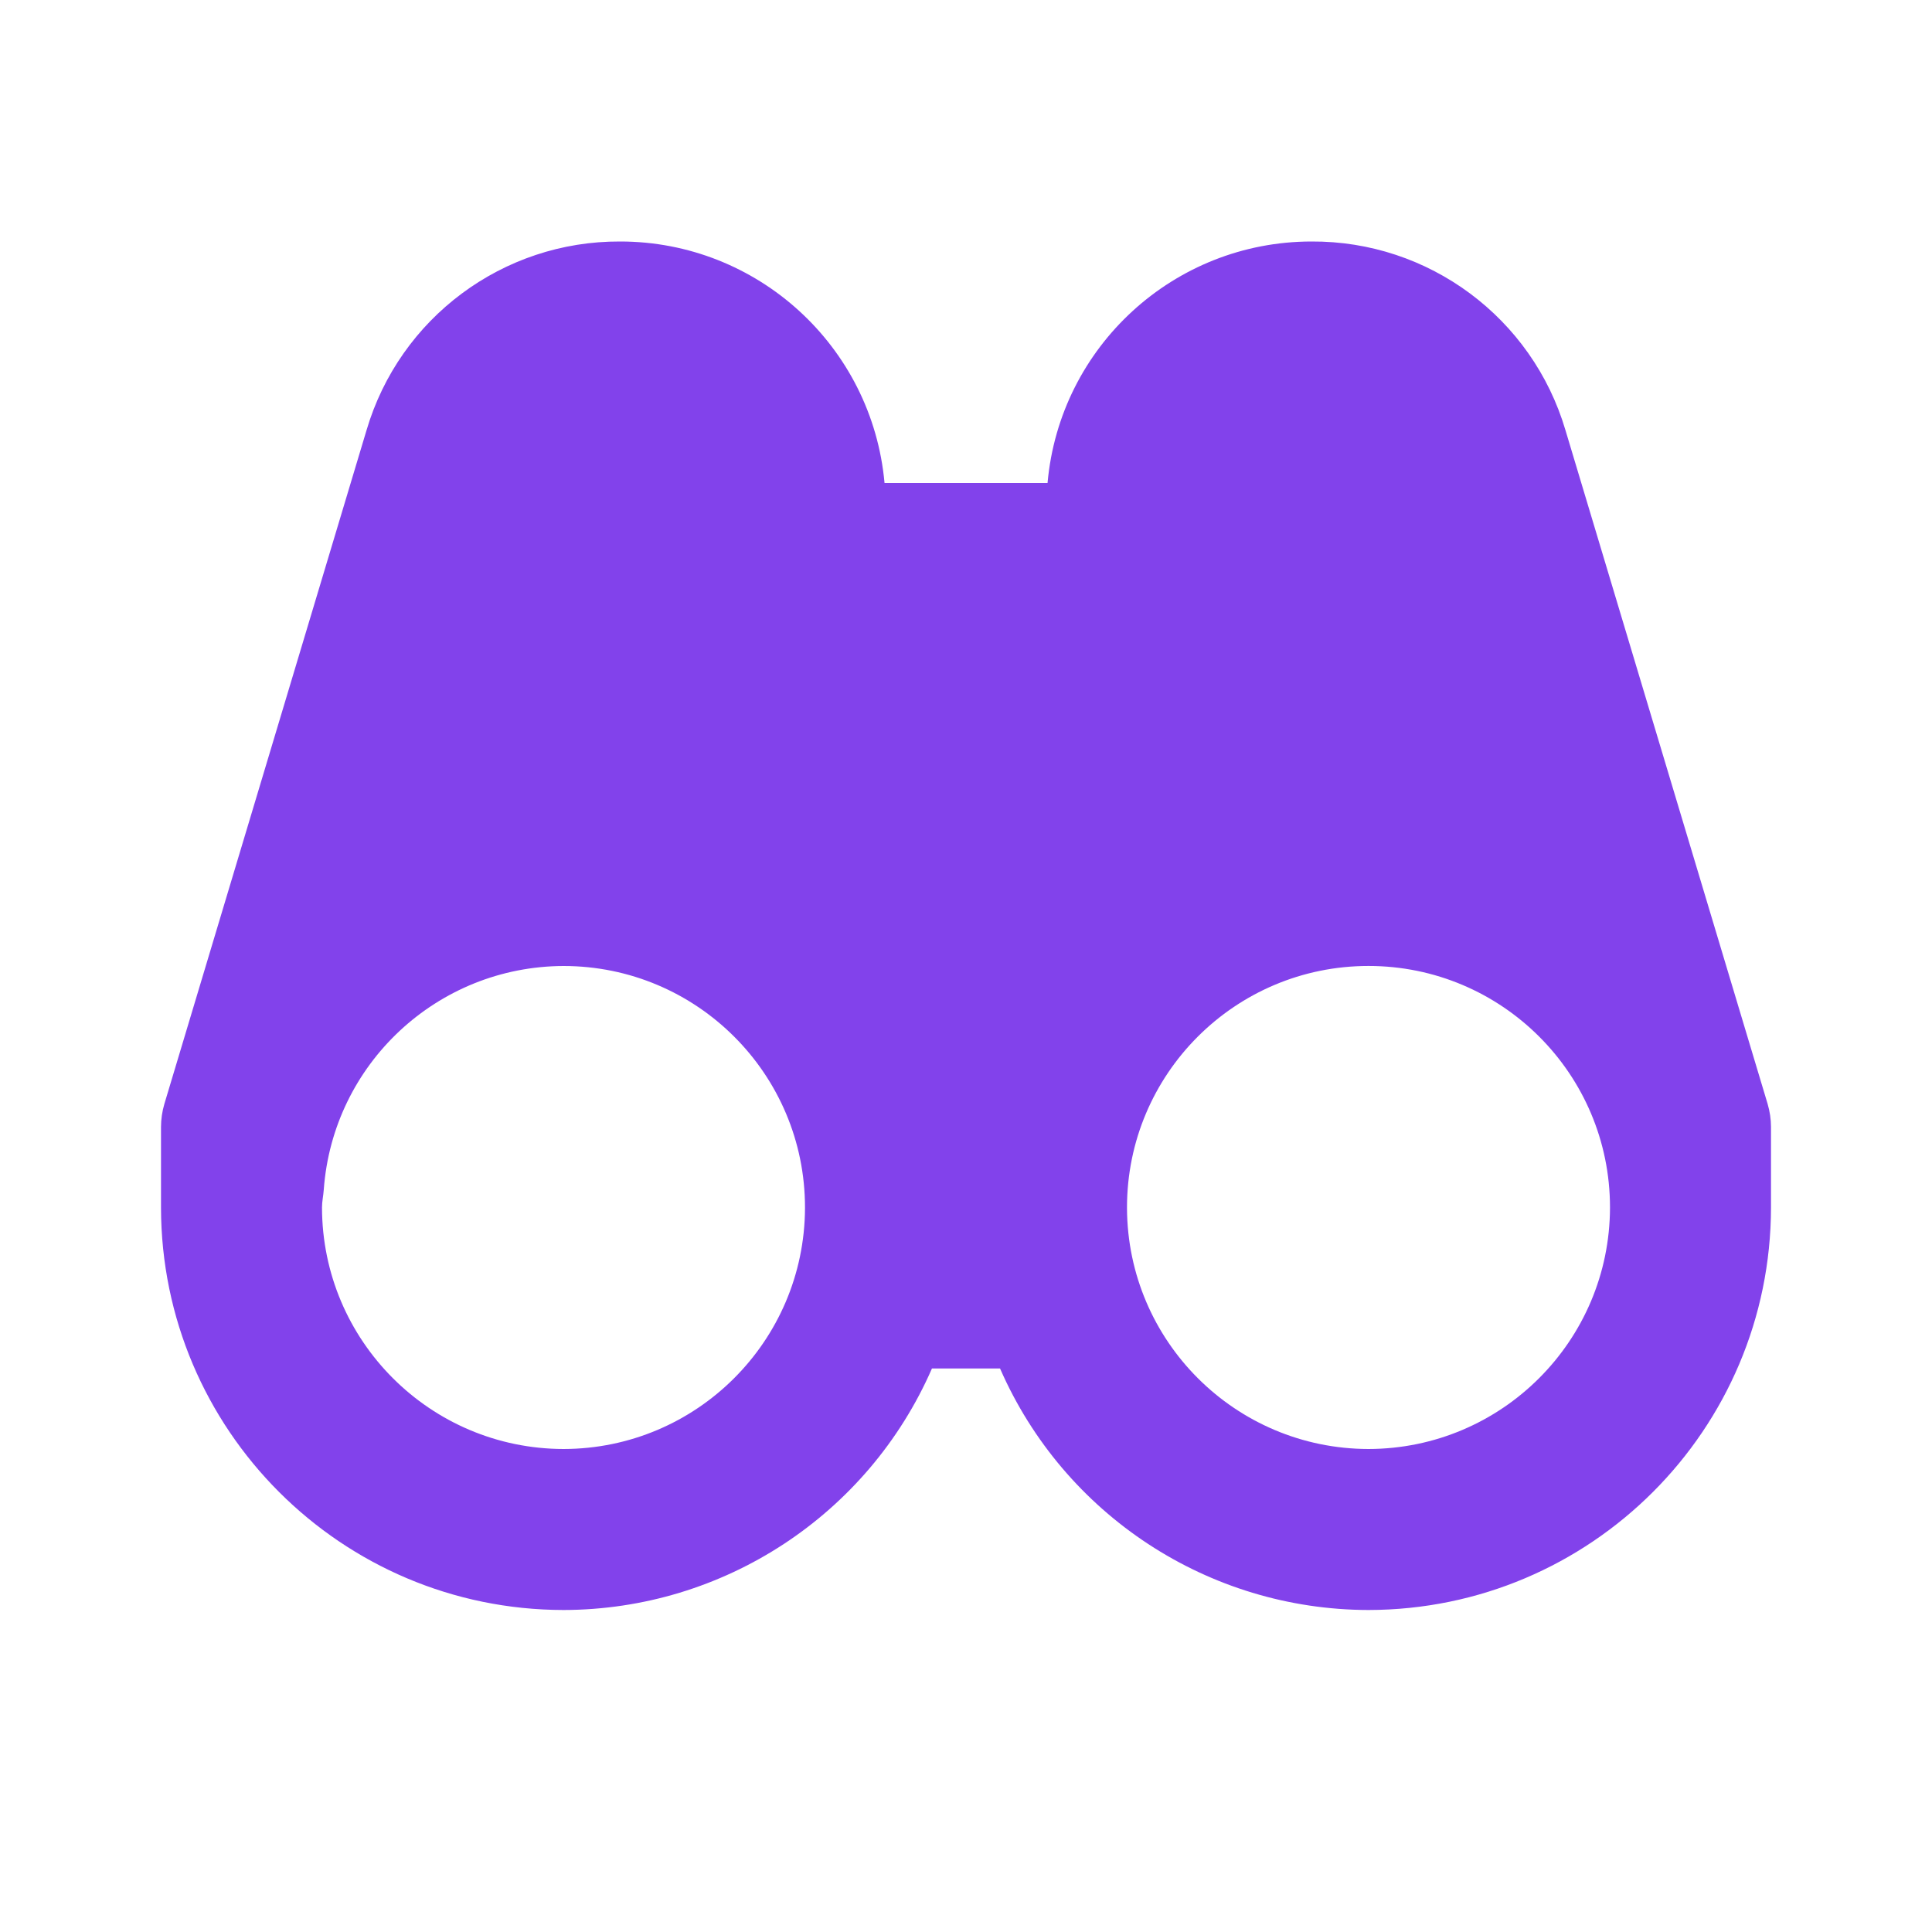
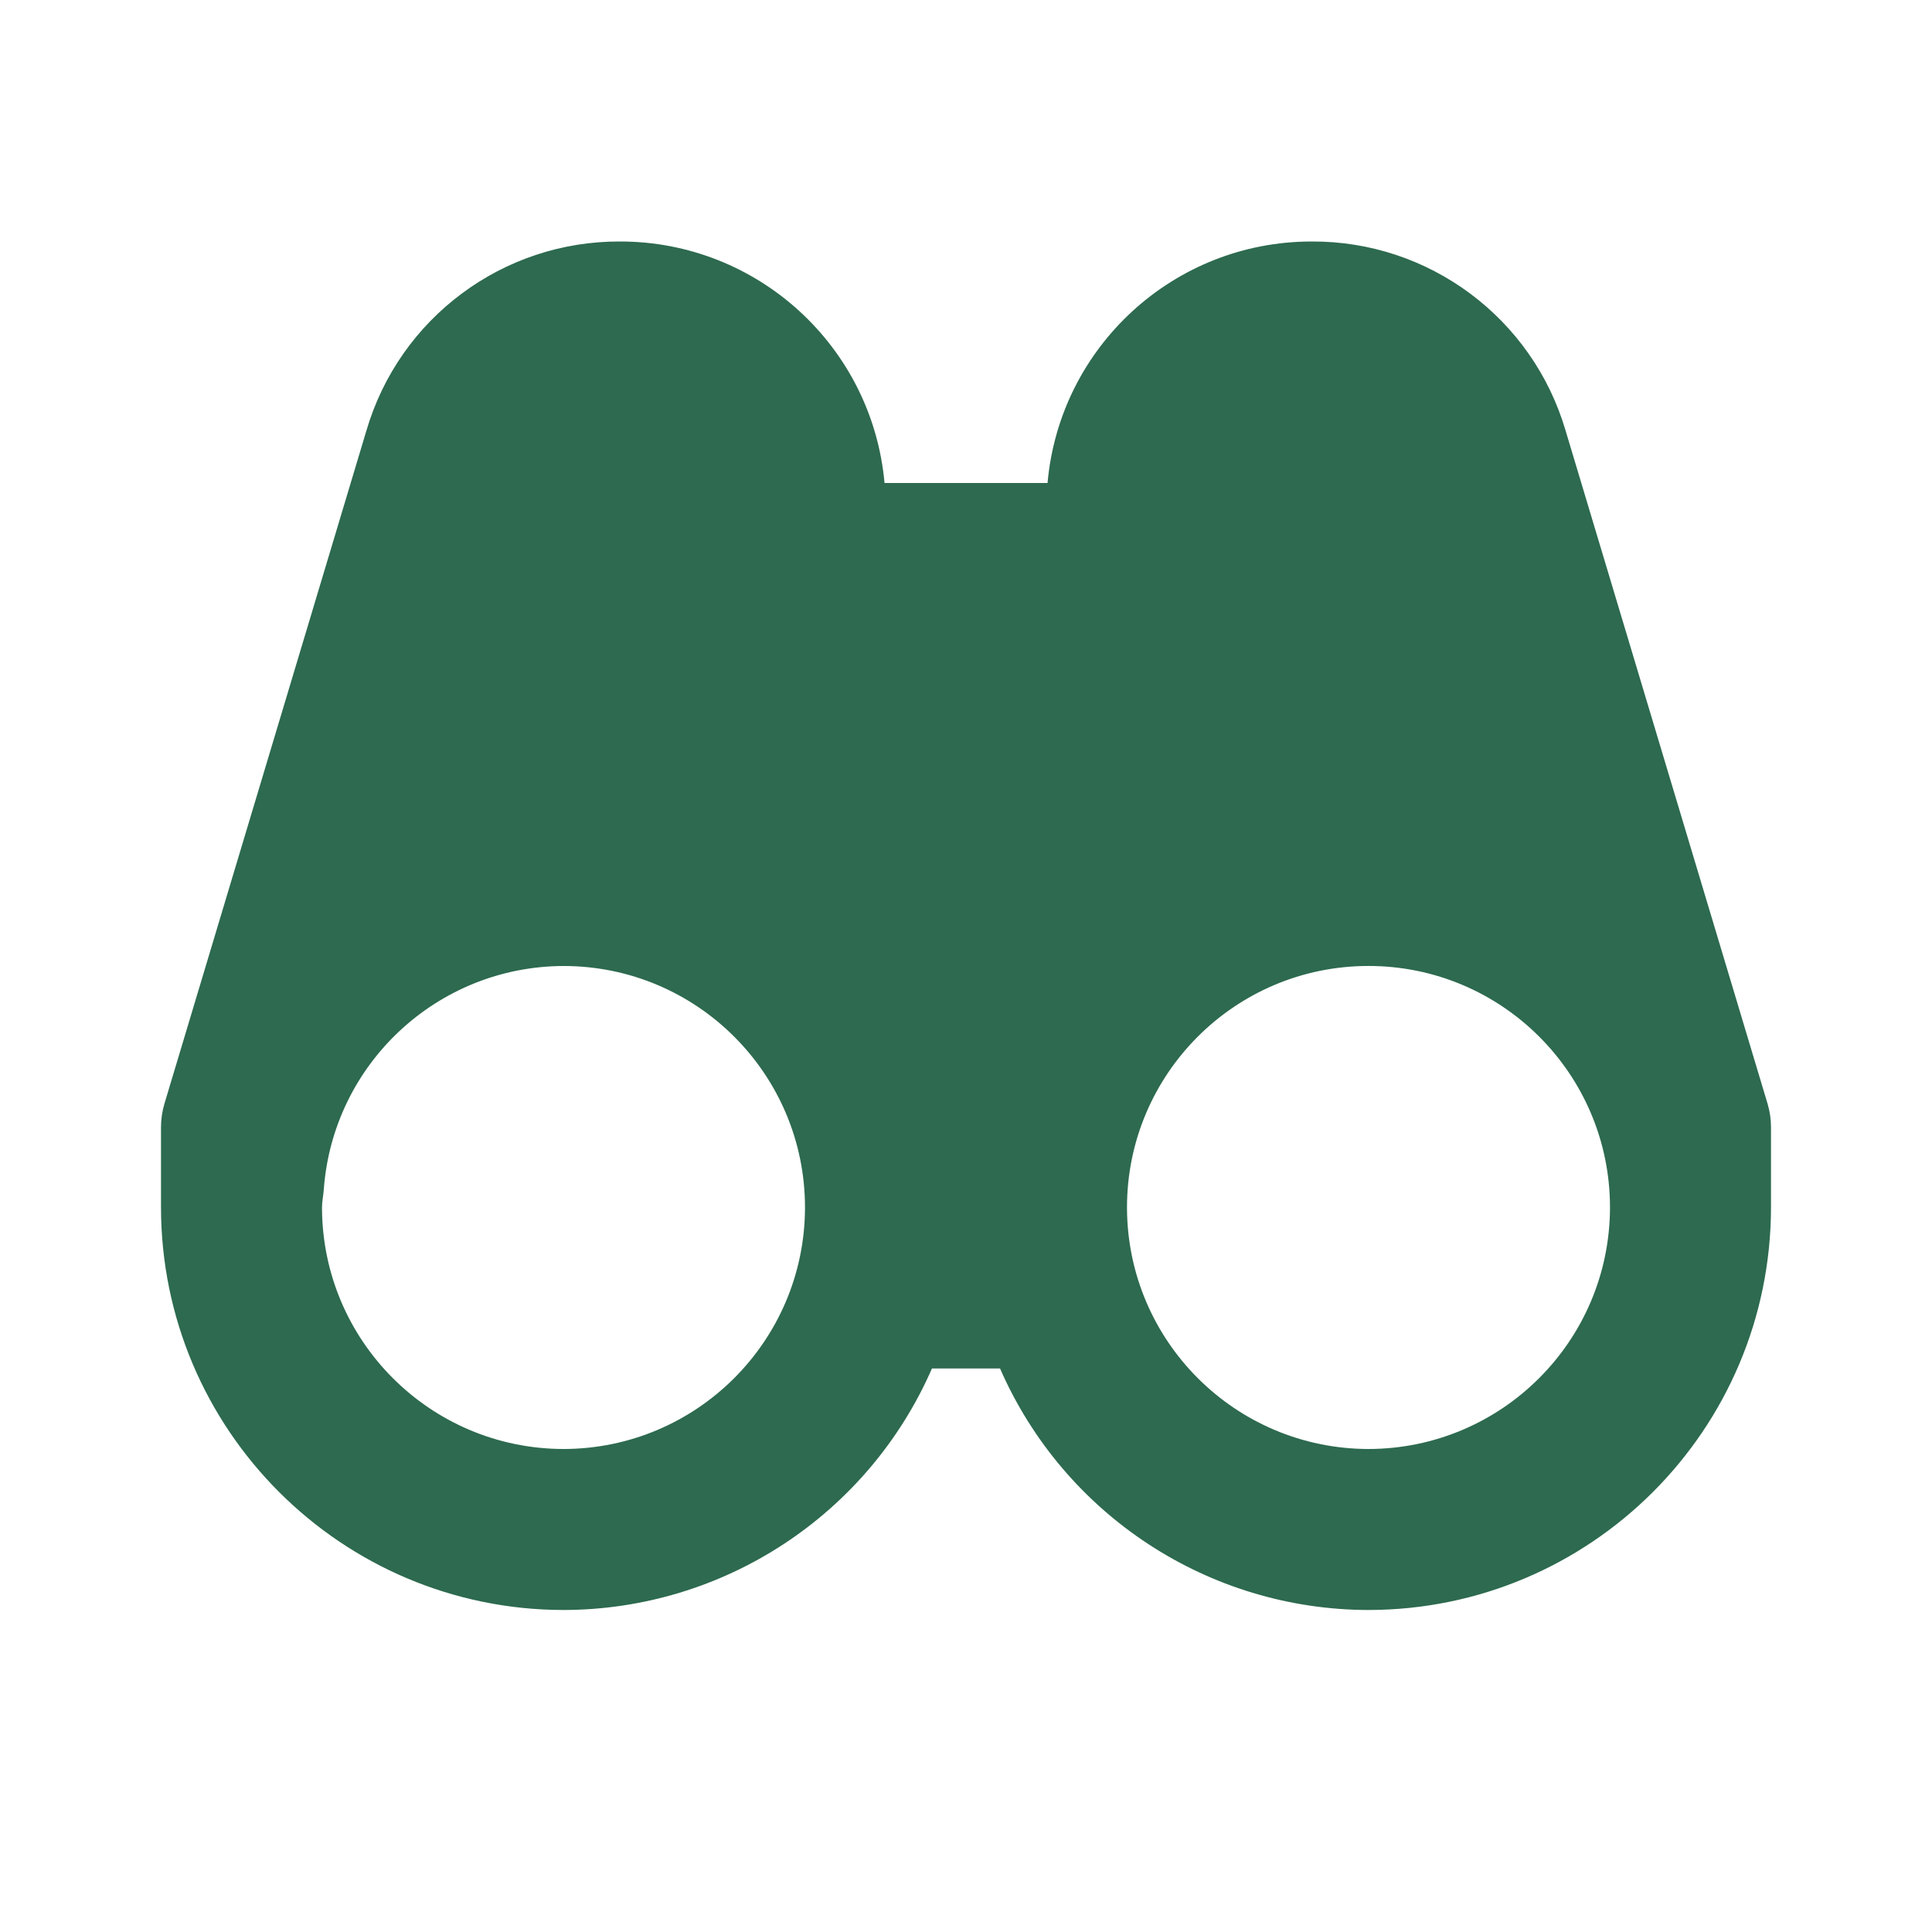
- <svg xmlns="http://www.w3.org/2000/svg" width="16" height="16" fill="#8242eb" stroke="#8242eb" stroke-width="0" viewBox="0 0 24 24">
+ <svg xmlns="http://www.w3.org/2000/svg" width="16" height="16" fill="#2d6a4f" stroke="#2d6a4f" stroke-width="0" viewBox="0 0 24 24">
  <path stroke="none" d="M19.447 5.345A3.27 3.27 0 0 0 16.29 3a3.293 3.293 0 0 0-3.277 3h-2.025a3.297 3.297 0 0 0-3.284-3 3.268 3.268 0 0 0-3.151 2.345l-2.511 8.368A1.027 1.027 0 0 0 2 14v1a5.006 5.006 0 0 0 5.001 5 5.003 5.003 0 0 0 4.576-3h.846a5.003 5.003 0 0 0 4.576 3A5.006 5.006 0 0 0 22 14.999V14c0-.098-.015-.194-.042-.287l-2.511-8.368zM7.001 18A3.005 3.005 0 0 1 4 15c0-.076.017-.147.022-.222A2.995 2.995 0 0 1 7 12a3 3 0 0 1 3 3v.009A3.004 3.004 0 0 1 7.001 18zm9.998 0A3.004 3.004 0 0 1 14 15.009V15a3 3 0 0 1 6-.001A3.005 3.005 0 0 1 16.999 18z" />
</svg>
